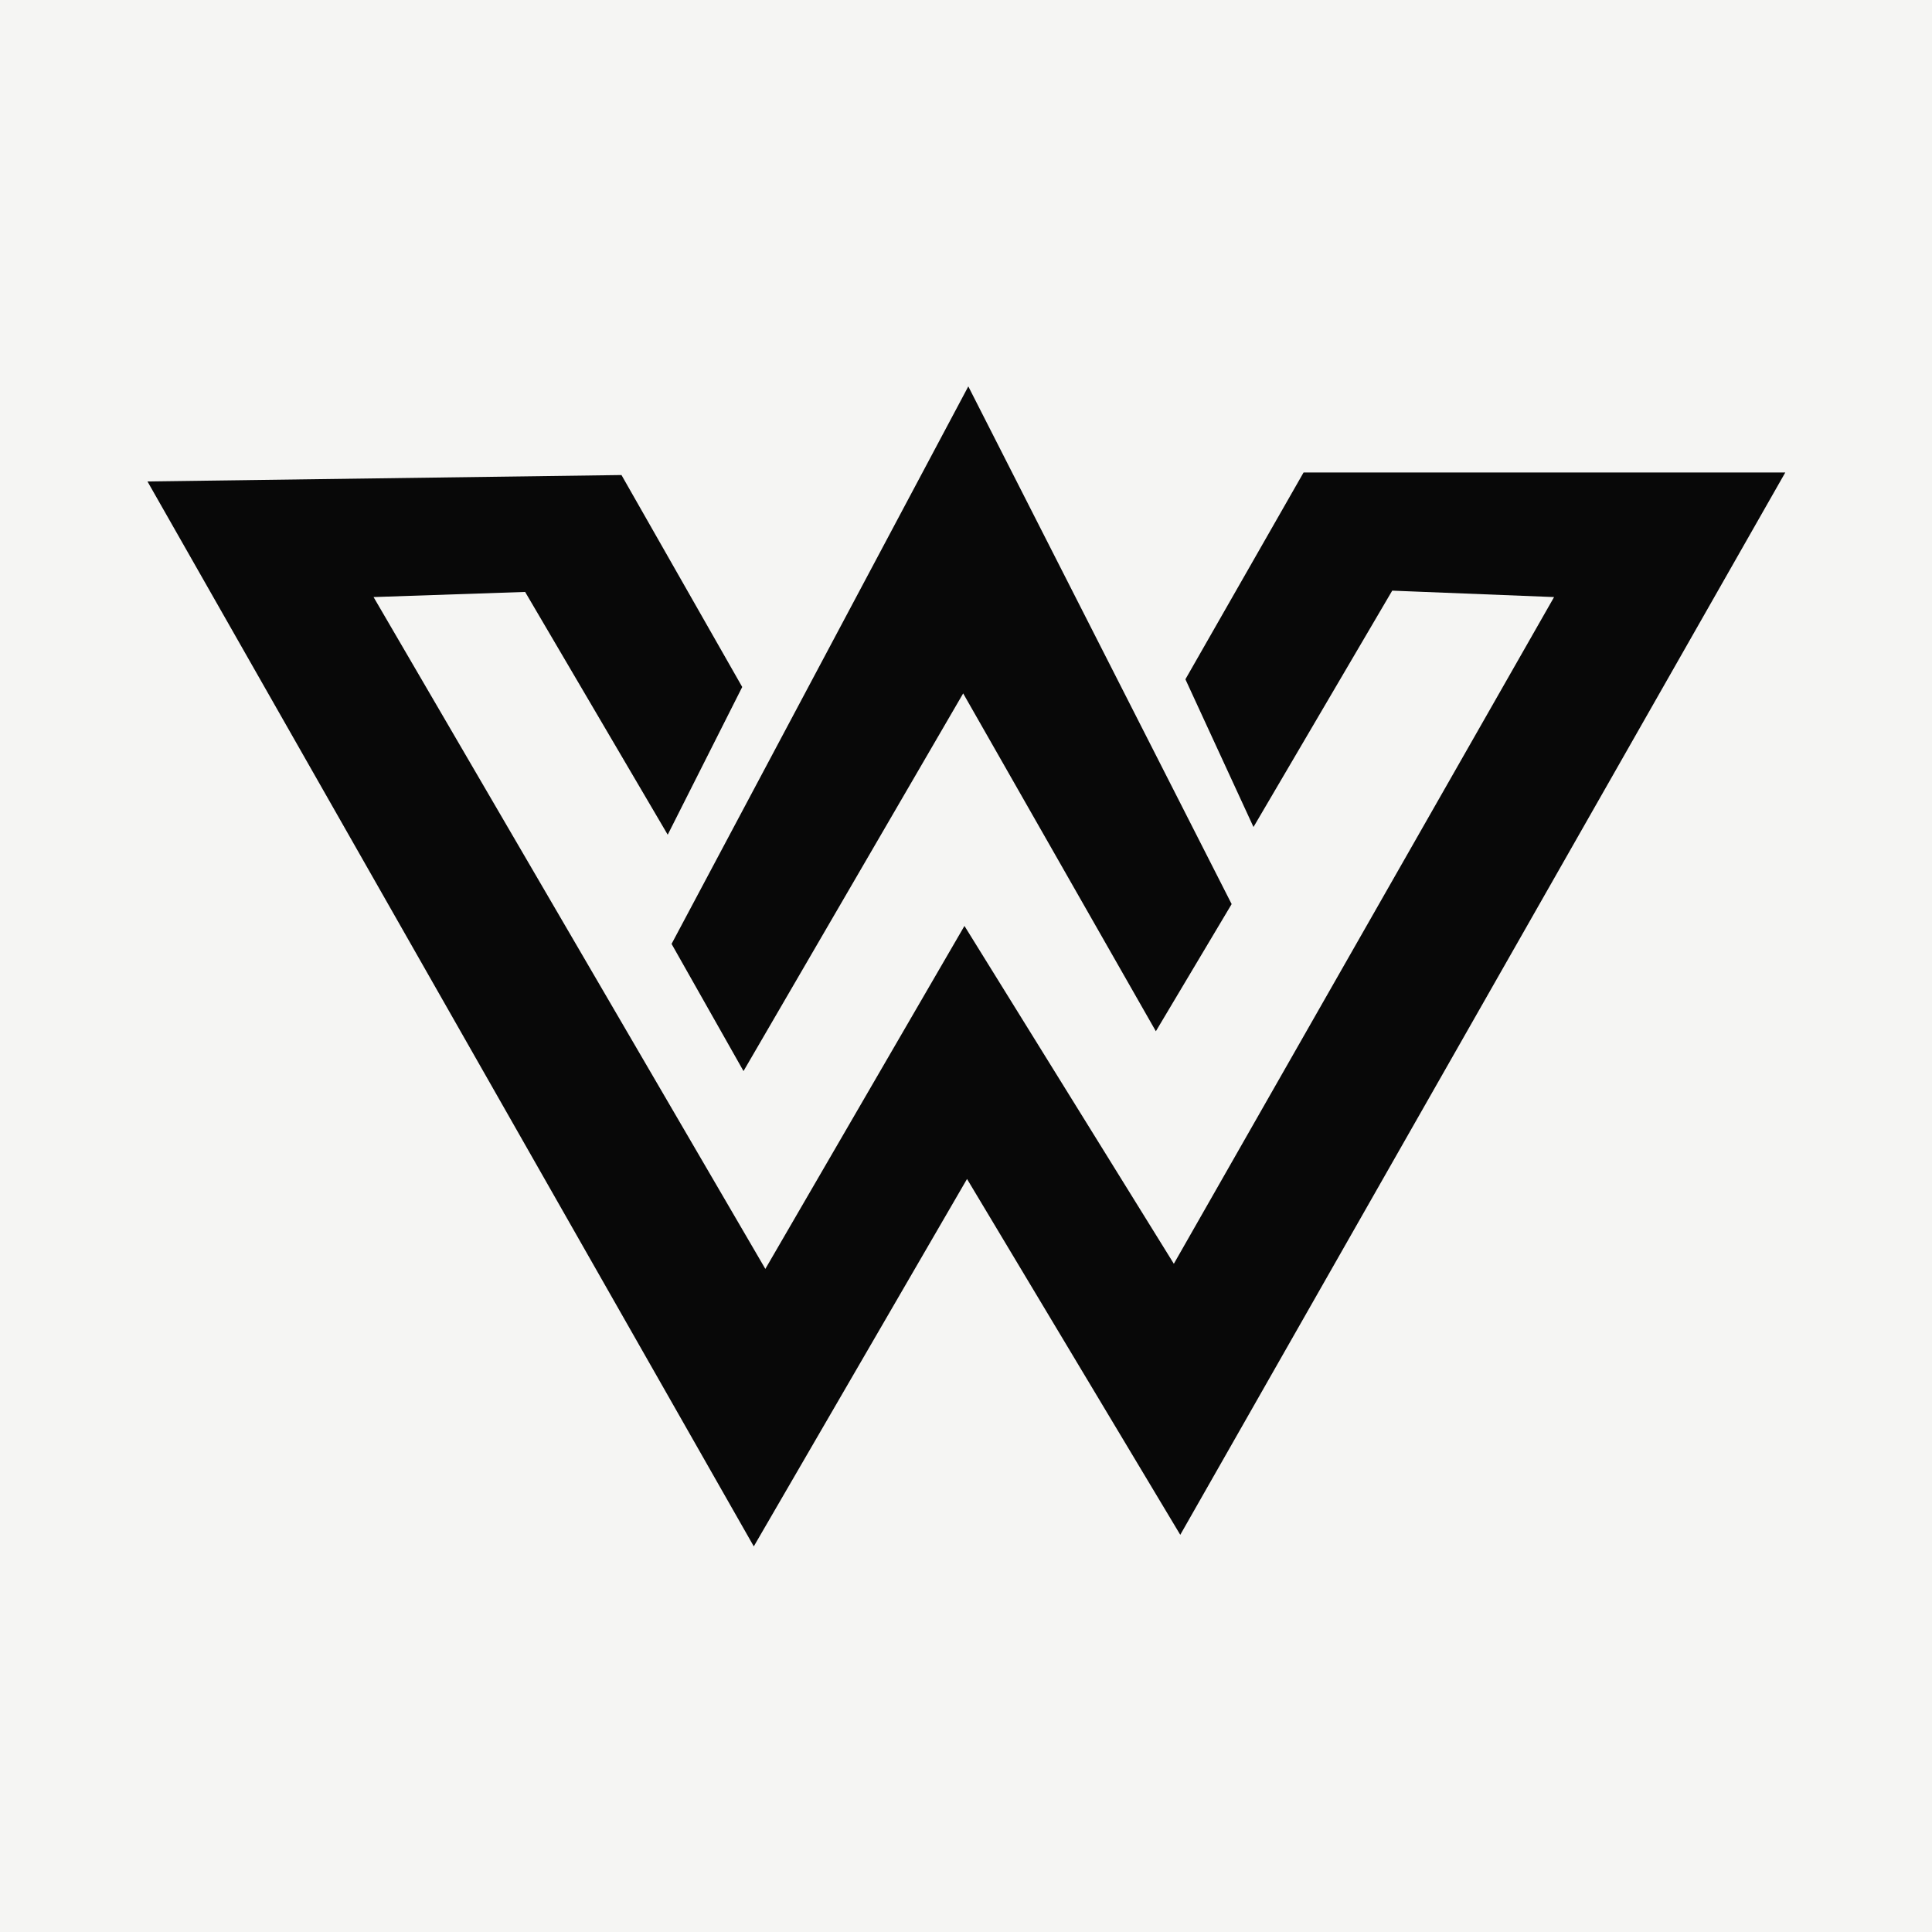
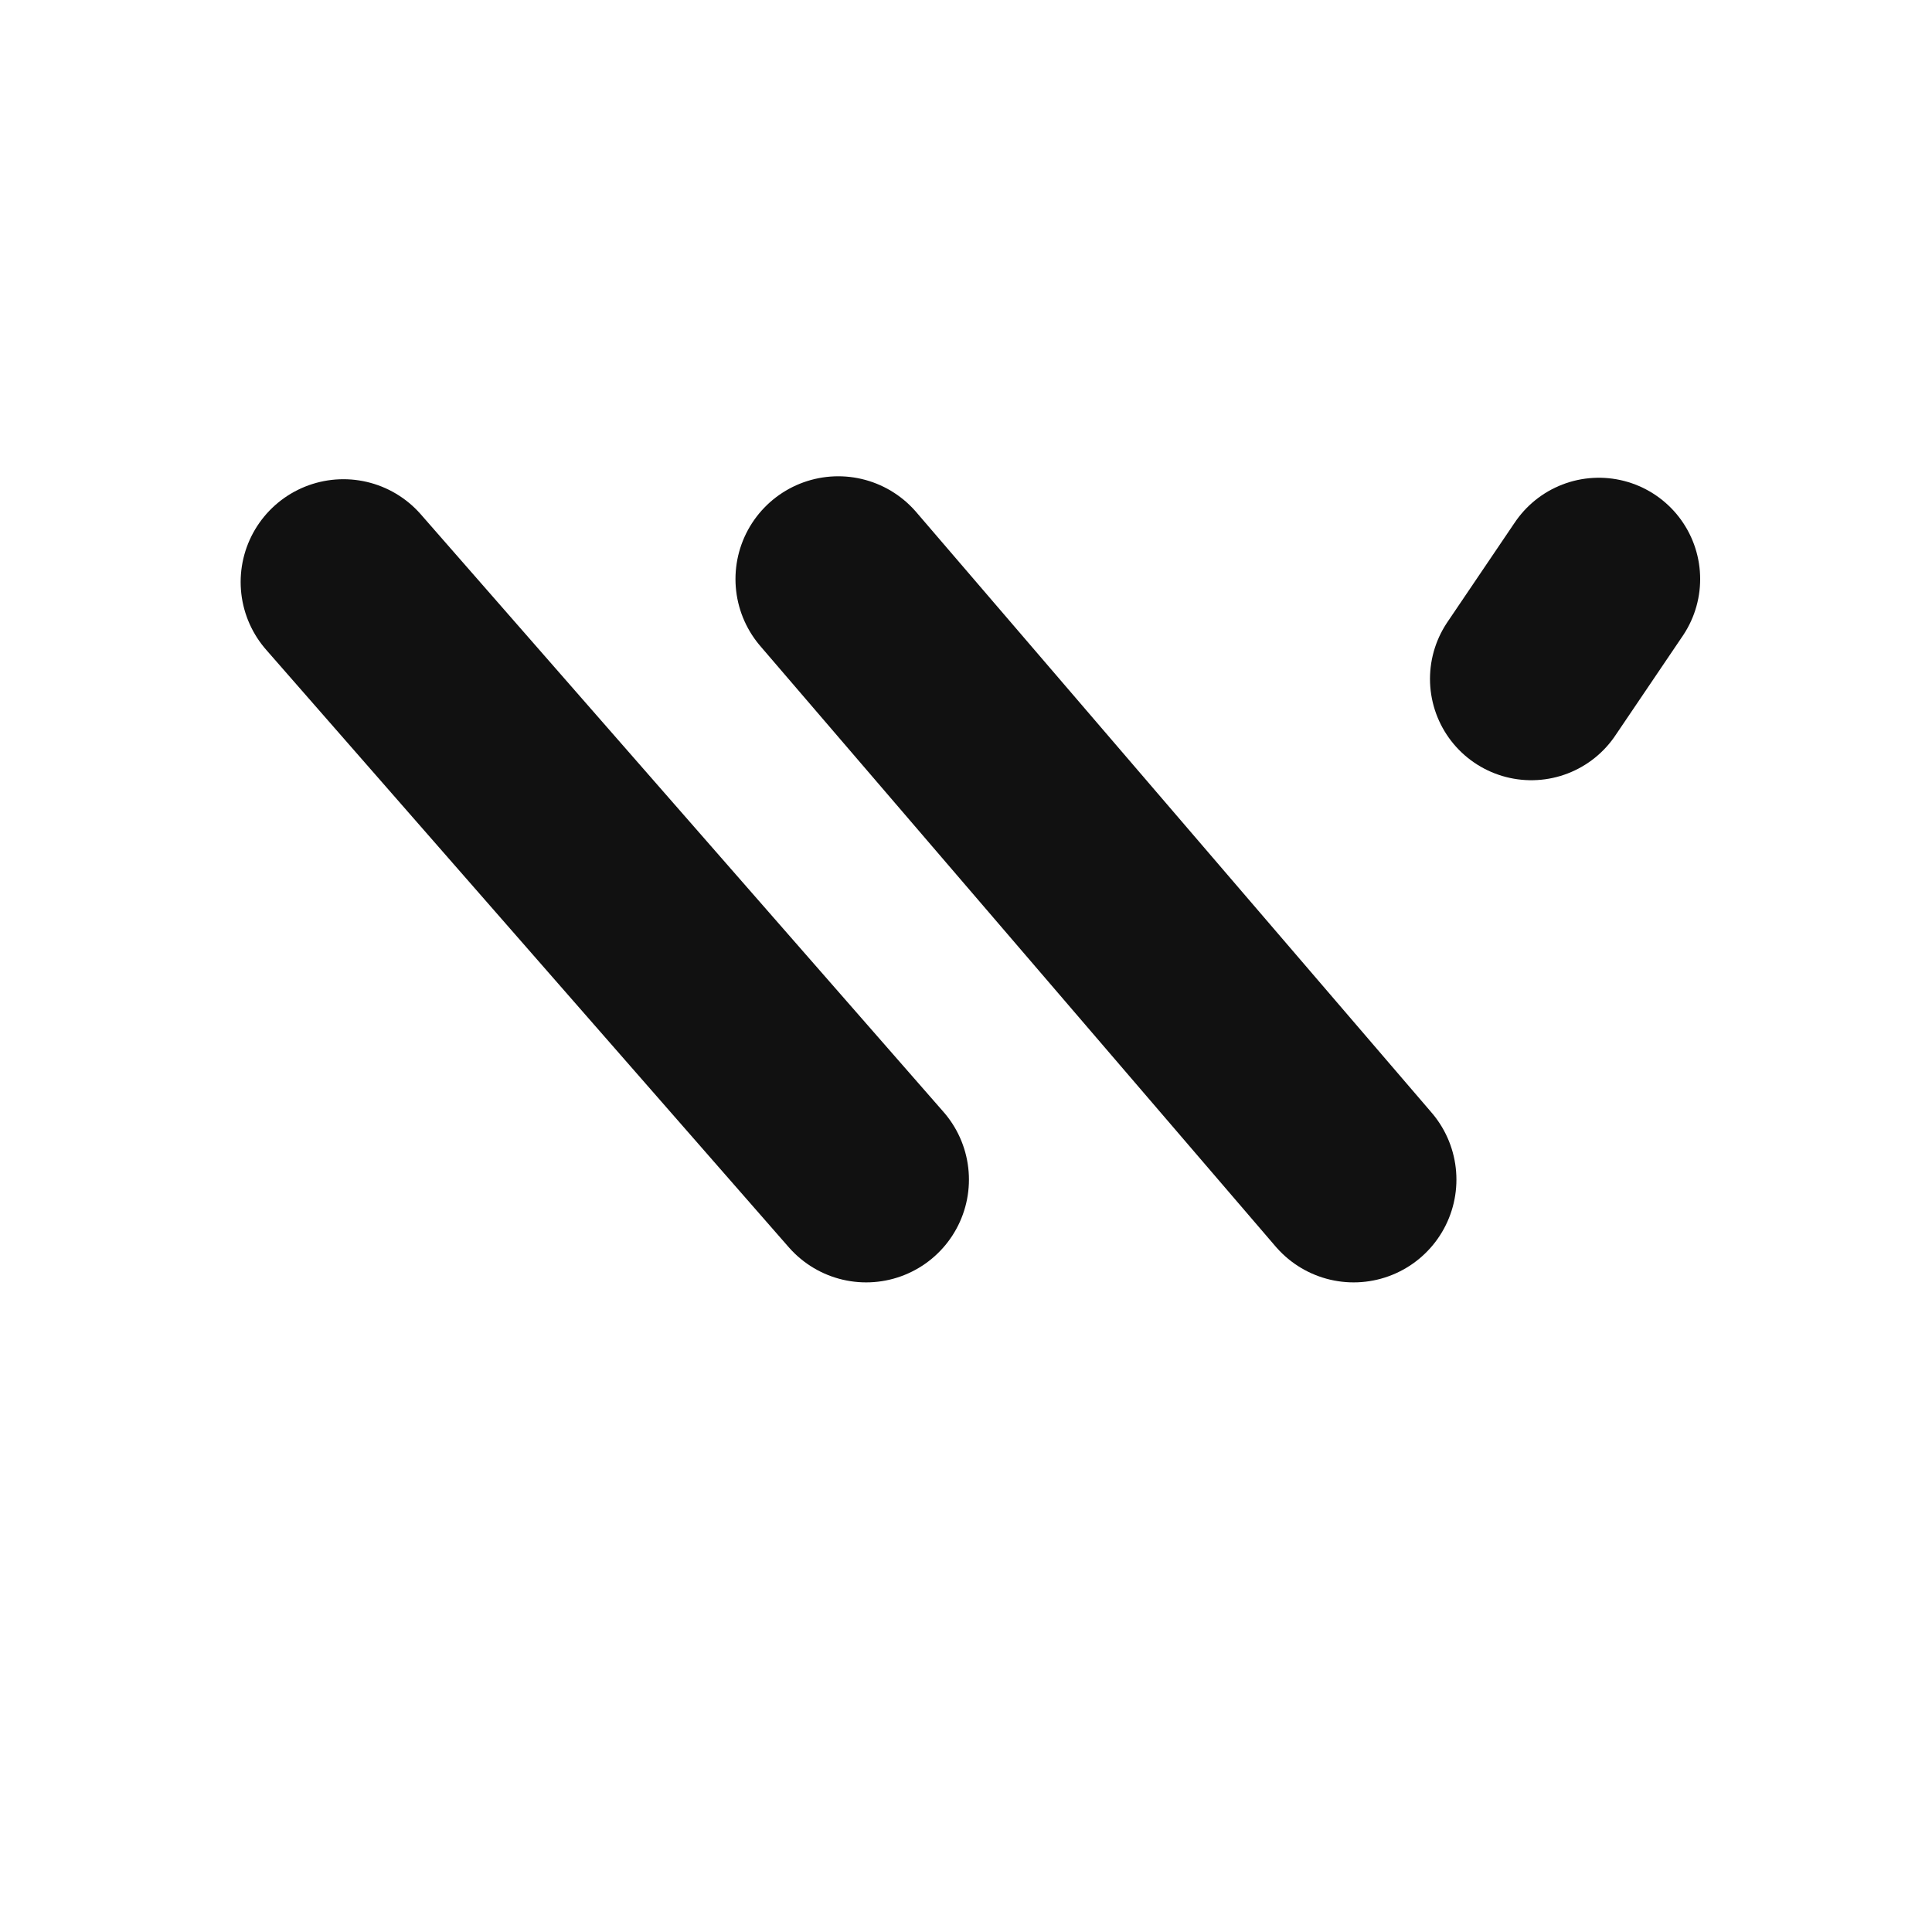
- <svg xmlns="http://www.w3.org/2000/svg" viewBox="0 0 376 376">
-   <rect width="376" height="376" fill="#f5f5f3" />
-   <g transform="translate(28.7 75.2)" fill="#080808" fill-rule="evenodd">
-     <path d="M 318.75 16.75 L 225.00 16.75 L 202.00 57.00 L 215.25 85.75 L 242.25 39.75 L 273.75 41.00 L 199.75 170.75 L 159.00 105.00 L 120.25 171.75 L 44.00 41.00 L 73.50 40.00 L 101.25 87.25 L 115.75 58.50 L 92.25 17.25 L 0.00 18.50 L 118.00 225.75 L 159.50 154.25 L 201.00 223.50 Z M 159.75 0.00 L 102.00 108.50 L 116.00 133.25 L 158.75 59.75 L 196.25 125.50 L 211.00 100.75 Z" />
+ <svg xmlns="http://www.w3.org/2000/svg" viewBox="0 0 100 100">
+   <rect width="100" height="100" fill="#fff" />
+   <g transform="translate(12 24.5) scale(.76)" fill="none" stroke="#111" stroke-linecap="round">
+     <path stroke-width="14" d="M7.6 7.4L43.2 48.1M41.3 7.2L76.4 48.1" />
+     <path stroke-width="13.8" d="M88.5 14L93.1 7.2" />
  </g>
</svg>
